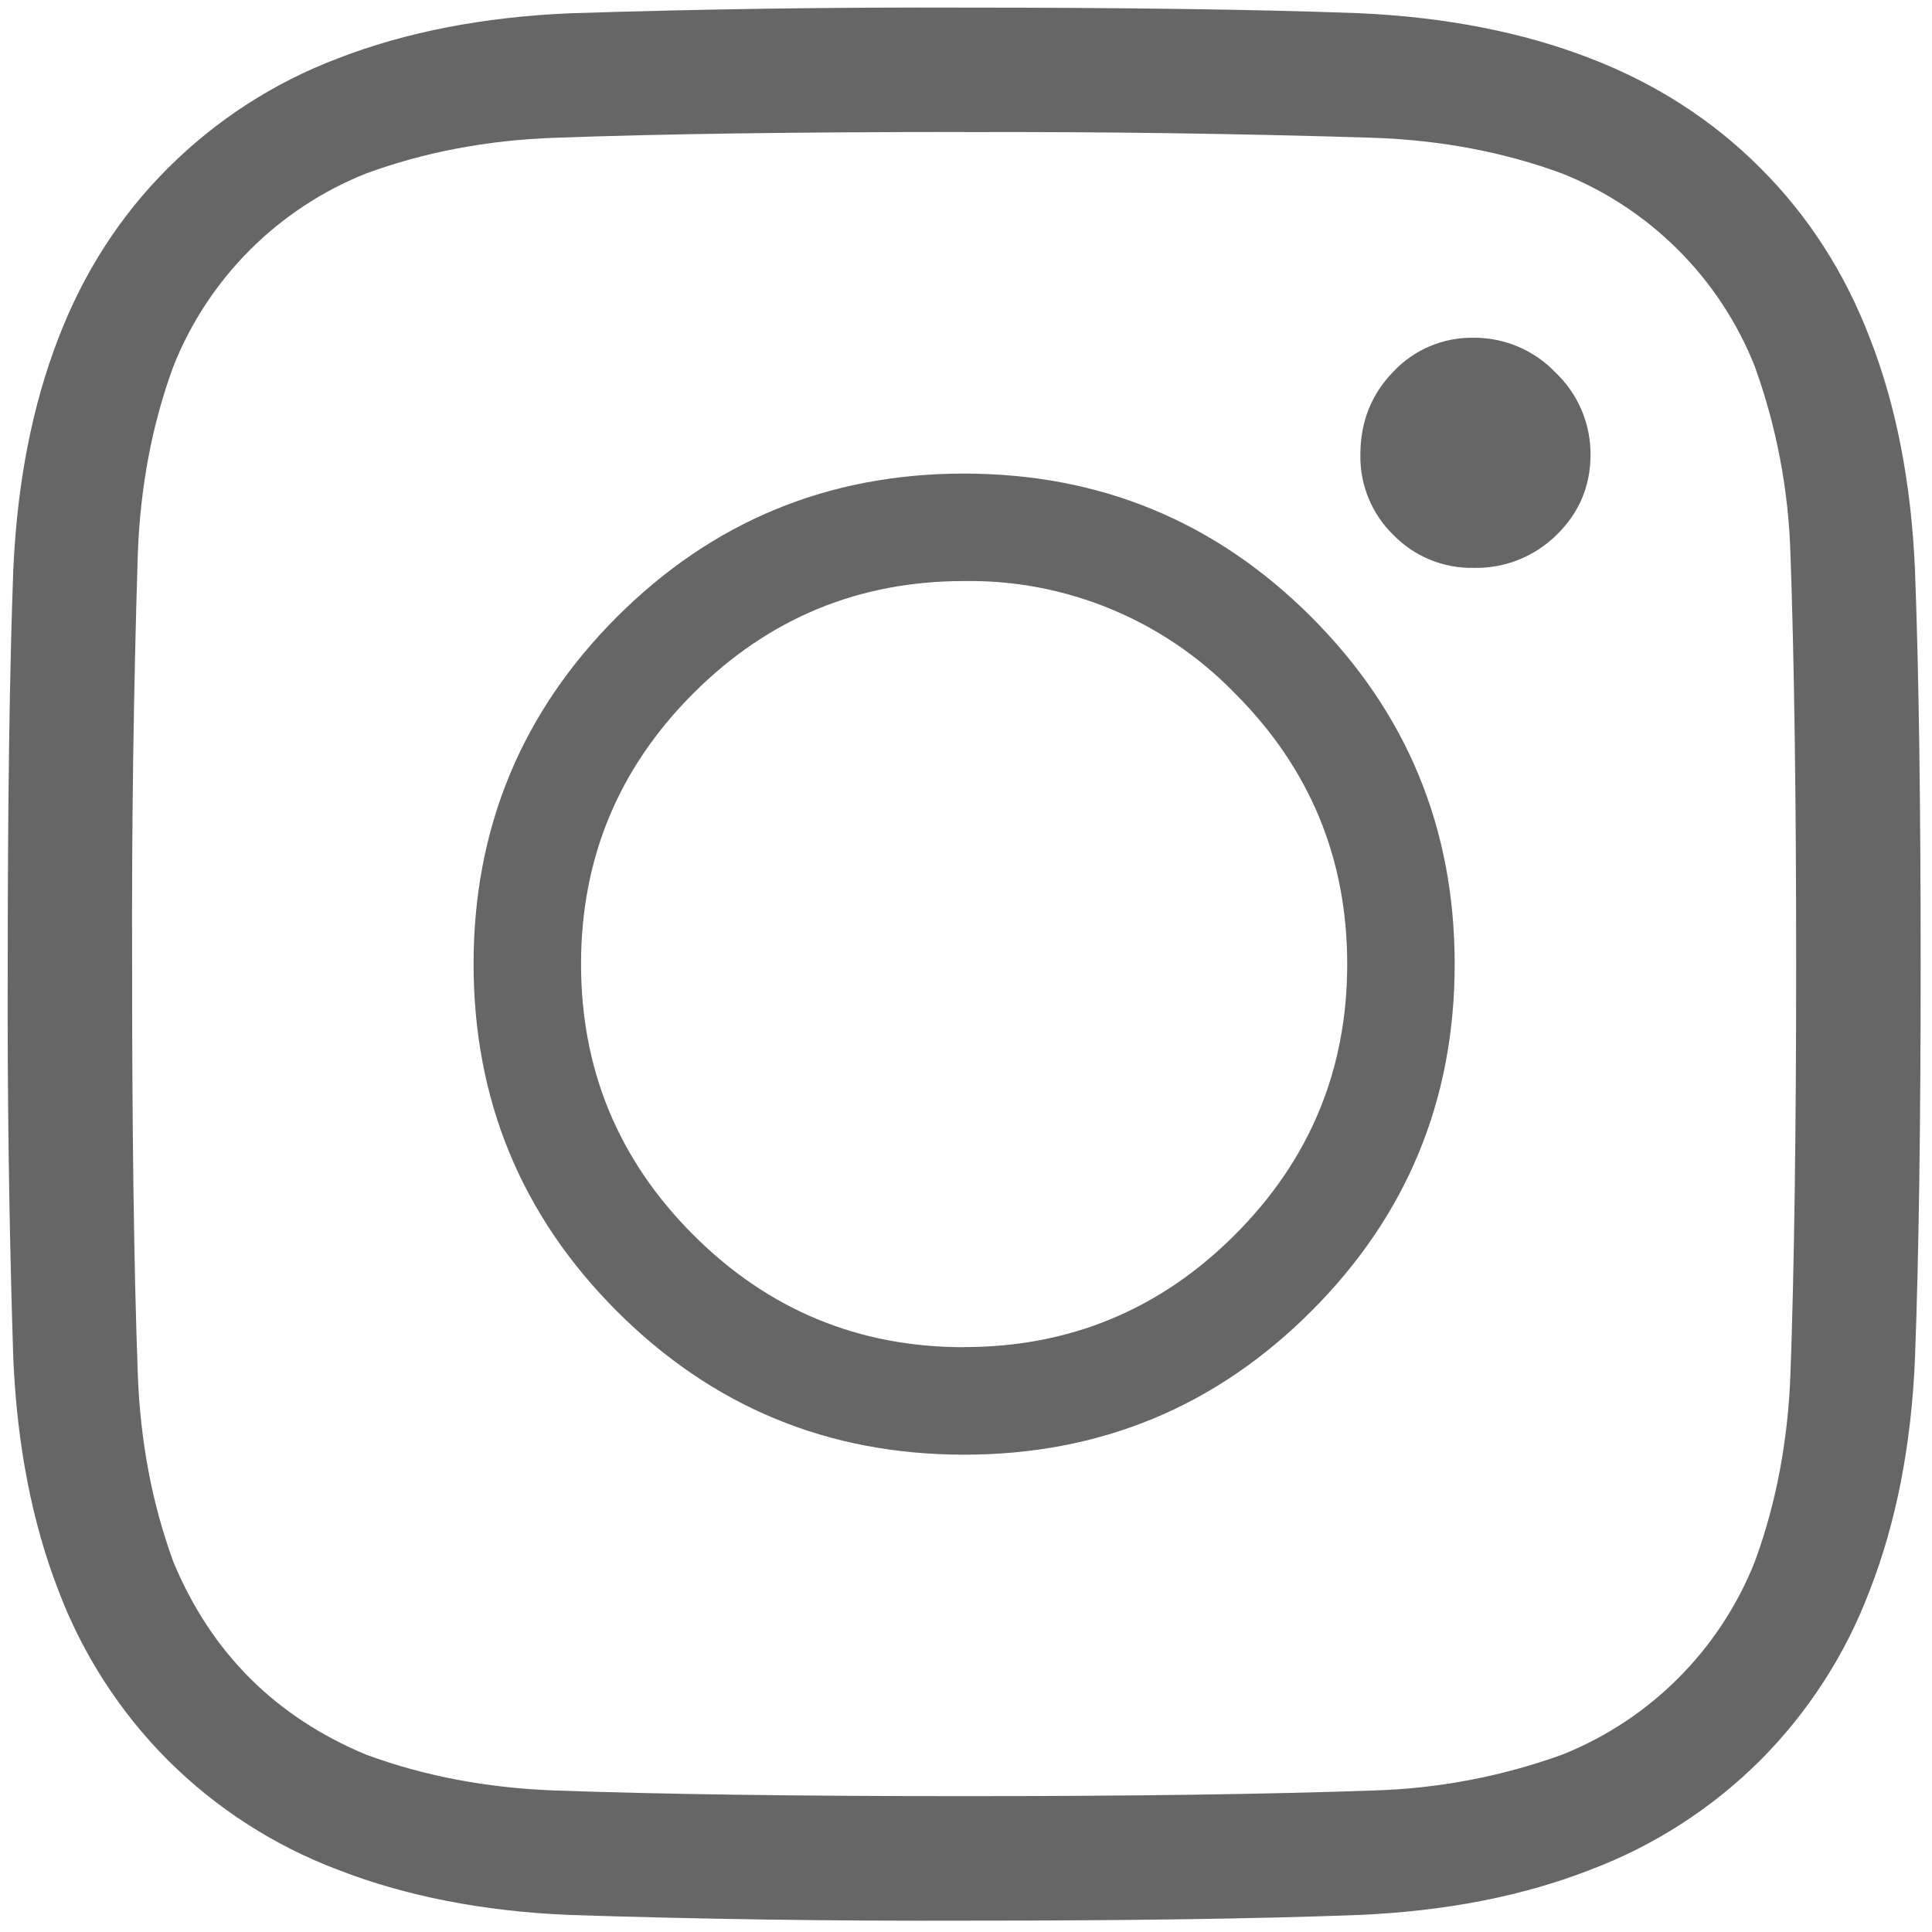
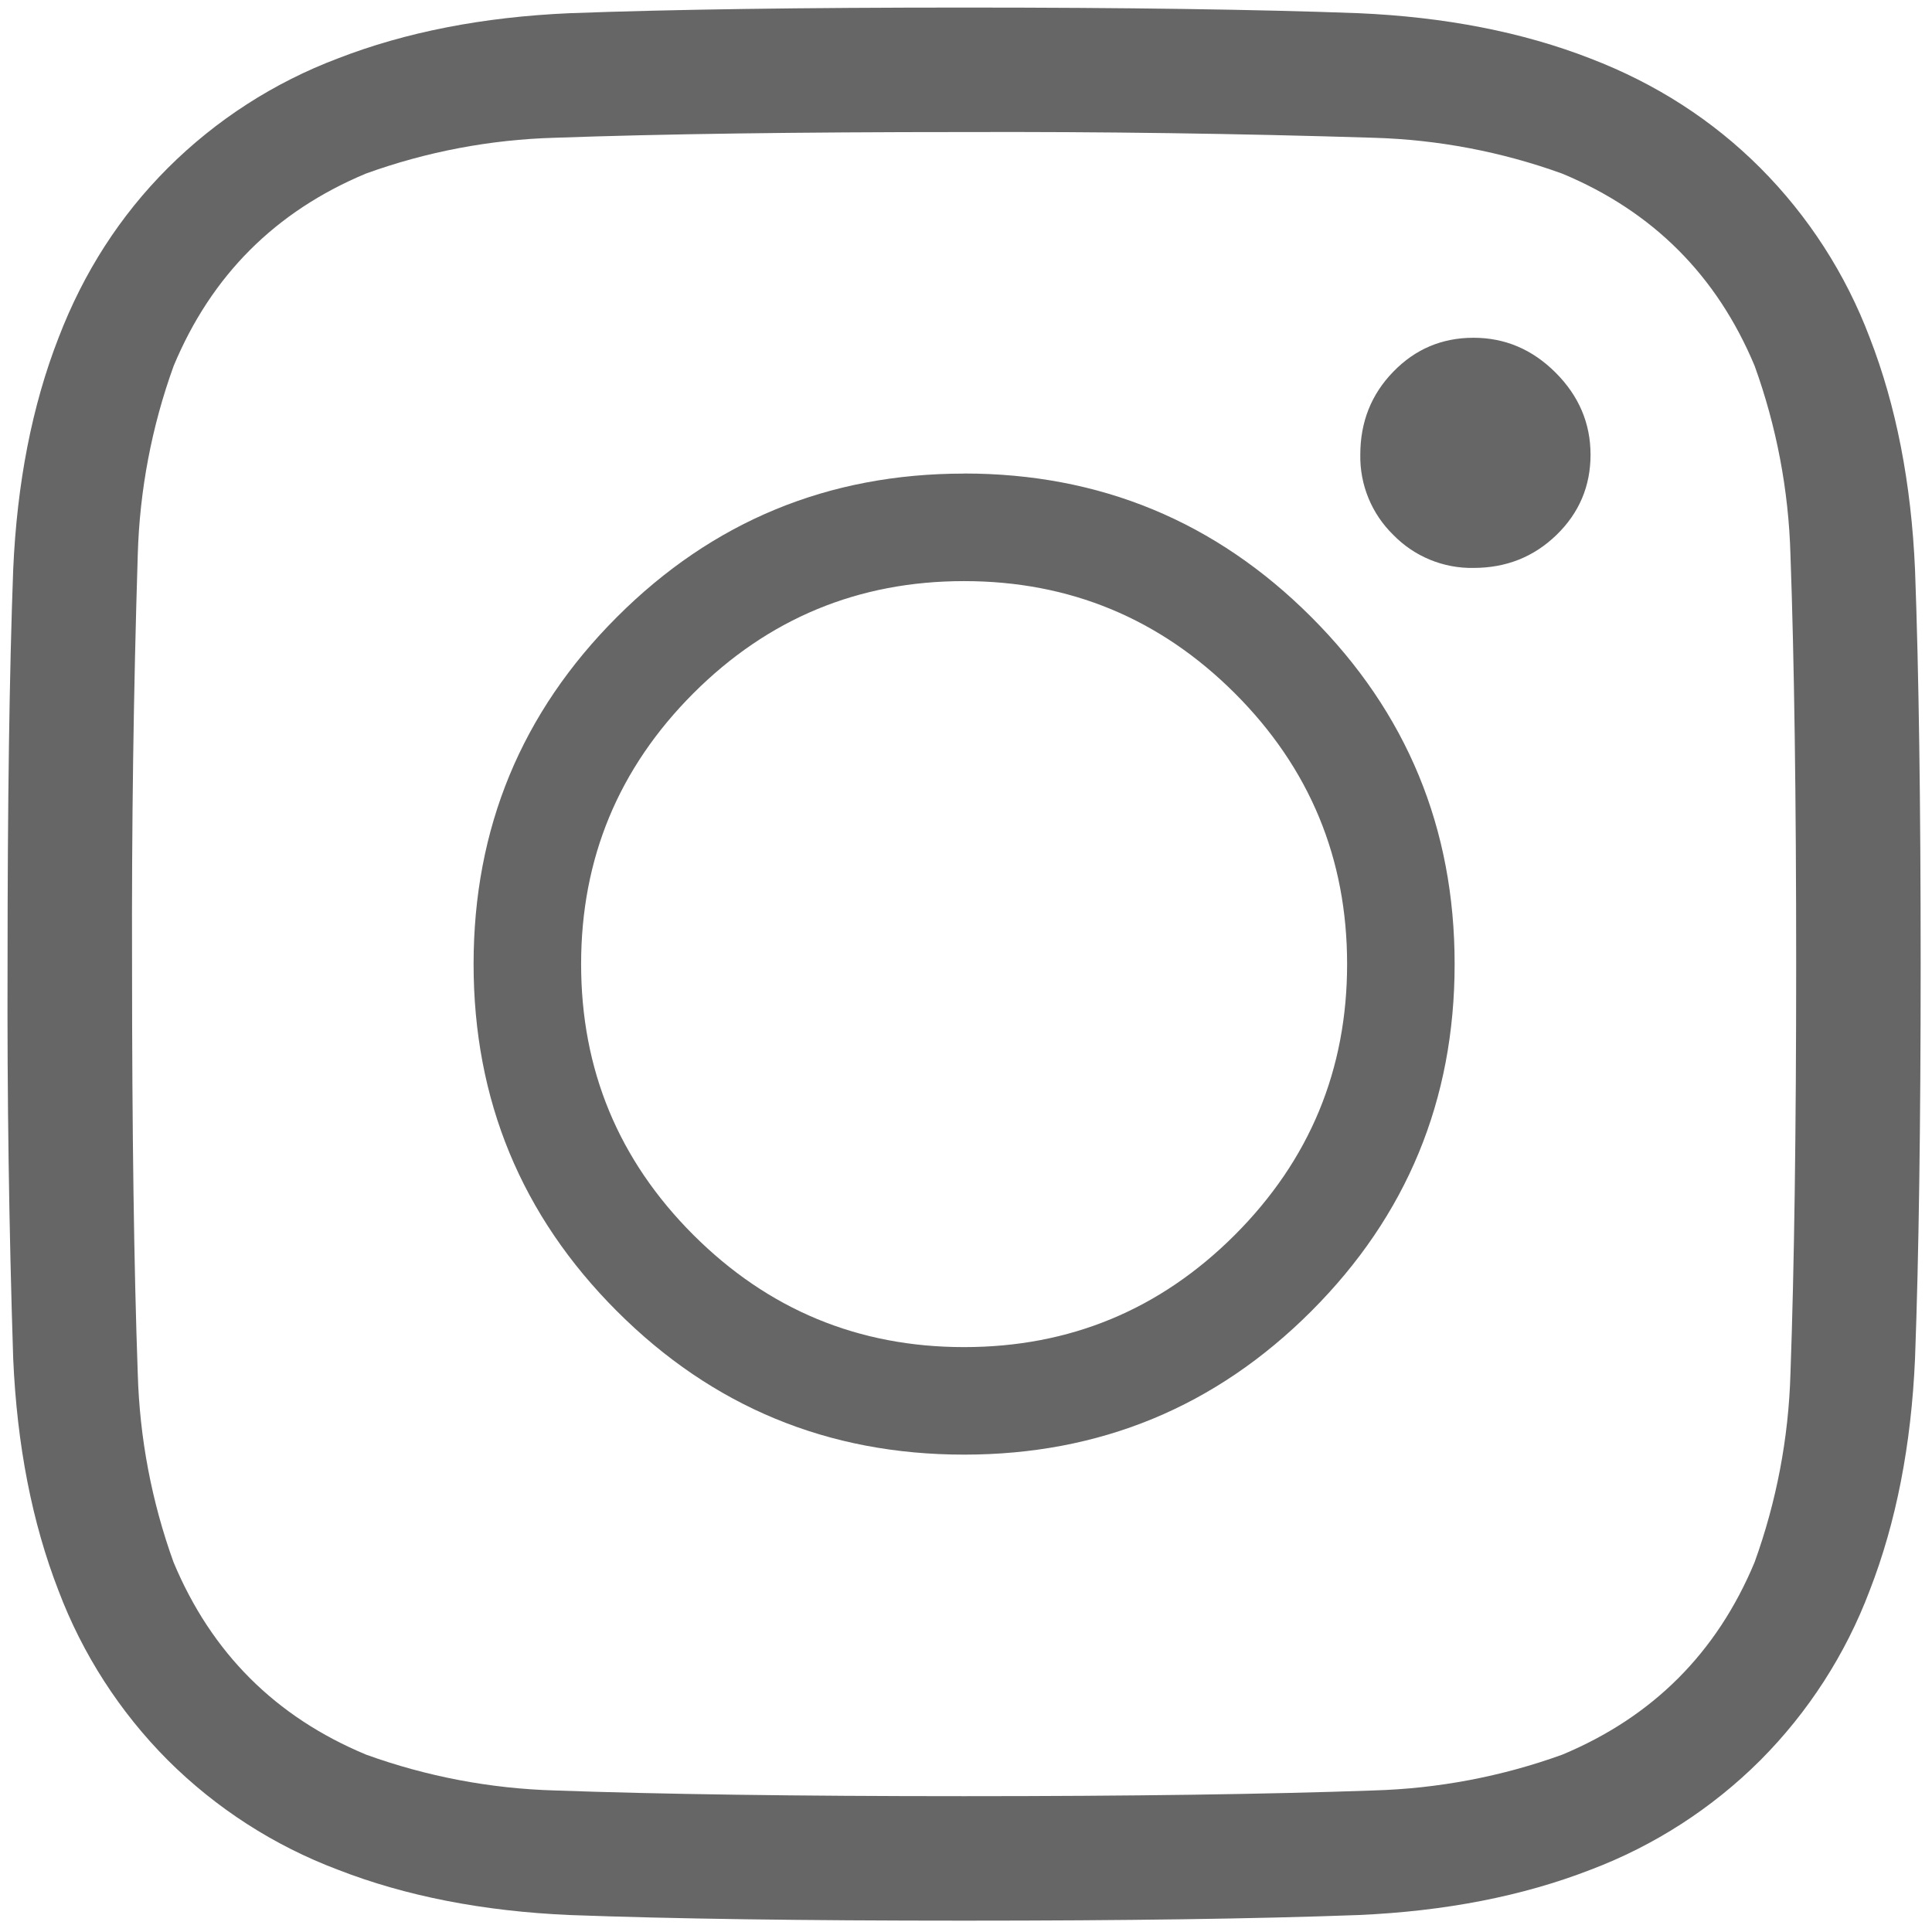
- <svg xmlns="http://www.w3.org/2000/svg" width="16" height="16" fill="none">
-   <path d="M7.984.063c1.334 0 2.422.015 3.266.046.719.032 1.36.157 1.922.375.541.209 1.01.51 1.406.907.396.395.698.864.906 1.406.22.562.344 1.203.375 1.922.032.843.047 1.932.047 3.265 0 1.334-.015 2.422-.047 3.266-.03.719-.156 1.36-.375 1.922a3.987 3.987 0 0 1-.906 1.406 3.987 3.987 0 0 1-1.406.906c-.563.22-1.203.344-1.922.375-.844.032-1.932.047-3.266.047a91.88 91.88 0 0 1-3.265-.047c-.719-.03-1.36-.156-1.922-.375a3.987 3.987 0 0 1-1.406-.906 3.987 3.987 0 0 1-.907-1.406C.266 12.609.141 11.969.11 11.25a91.735 91.735 0 0 1-.046-3.266c0-1.333.015-2.421.046-3.265.032-.719.157-1.36.375-1.922.209-.542.51-1.01.907-1.406A3.987 3.987 0 0 1 2.797.484C3.359.266 4 .141 4.719.11A91.733 91.733 0 0 1 7.984.063Zm0 1.03c-1.385 0-2.515.016-3.39.048-.563.02-1.084.12-1.563.296a2.853 2.853 0 0 0-1.594 1.594c-.177.48-.276 1-.296 1.563a98.83 98.83 0 0 0-.047 3.39c0 1.386.015 2.516.047 3.391.02.563.12 1.083.296 1.563.313.75.844 1.28 1.594 1.593.48.177 1 .276 1.563.297.875.031 2.005.047 3.39.047 1.386 0 2.516-.016 3.391-.047a5.015 5.015 0 0 0 1.563-.297 2.852 2.852 0 0 0 1.593-1.594c.177-.479.276-1 .297-1.562.031-.875.047-2.005.047-3.39 0-1.386-.016-2.516-.047-3.391a5.015 5.015 0 0 0-.297-1.563 2.853 2.853 0 0 0-1.594-1.594c-.479-.177-1-.276-1.562-.296a98.803 98.803 0 0 0-3.39-.047Zm0 10.063c.875 0 1.623-.31 2.243-.93.62-.62.93-1.367.93-2.242s-.31-1.622-.93-2.242a3.056 3.056 0 0 0-2.243-.93c-.875 0-1.622.31-2.242.93-.62.62-.93 1.367-.93 2.242s.31 1.623.93 2.243c.62.62 1.367.93 2.242.93Zm0-7.234c1.125 0 2.084.396 2.875 1.187.792.792 1.188 1.75 1.188 2.875s-.396 2.084-1.188 2.875c-.791.792-1.75 1.188-2.875 1.188s-2.083-.396-2.875-1.188c-.791-.791-1.187-1.75-1.187-2.875s.396-2.083 1.187-2.875c.792-.791 1.75-1.187 2.875-1.187Zm5.188-.156c0 .26-.094.481-.281.664a.949.949 0 0 1-.688.273.904.904 0 0 1-.664-.273.904.904 0 0 1-.273-.664c0-.271.09-.5.273-.688a.891.891 0 0 1 .664-.281.93.93 0 0 1 .68.289.93.93 0 0 1 .289.68Z" fill="#666" />
+ <svg xmlns="http://www.w3.org/2000/svg" width="23" height="23" fill="none">
+   <path d="M11.477.09c1.917 0 3.482.022 4.695.067 1.033.045 1.954.225 2.763.54.778.299 1.452.733 2.021 1.302a5.732 5.732 0 0 1 1.303 2.022c.314.808.494 1.729.539 2.762.045 1.213.067 2.778.067 4.694 0 1.917-.022 3.482-.067 4.695-.045 1.033-.225 1.954-.54 2.763a5.733 5.733 0 0 1-1.302 2.021 5.733 5.733 0 0 1-2.021 1.303c-.809.314-1.73.494-2.763.539-1.213.045-2.778.067-4.695.067-1.916 0-3.48-.022-4.694-.067-1.033-.045-1.954-.225-2.762-.54a5.732 5.732 0 0 1-2.022-1.302 5.733 5.733 0 0 1-1.303-2.021c-.314-.809-.494-1.73-.539-2.763a131.868 131.868 0 0 1-.067-4.695c0-1.916.022-3.48.067-4.694.045-1.033.225-1.954.54-2.762.299-.78.733-1.453 1.302-2.022A5.731 5.731 0 0 1 4.021.696C4.829.382 5.75.202 6.783.157 7.996.112 9.561.09 11.477.09Zm0 1.482c-1.991 0-3.616.023-4.873.068a7.21 7.21 0 0 0-2.247.426c-1.078.45-1.841 1.213-2.29 2.291a7.21 7.21 0 0 0-.427 2.247 142.032 142.032 0 0 0-.068 4.873c0 1.992.023 3.617.068 4.875a7.21 7.21 0 0 0 .426 2.246c.45 1.078 1.213 1.841 2.291 2.29a7.211 7.211 0 0 0 2.247.427c1.257.045 2.882.068 4.873.068 1.992 0 3.617-.023 4.875-.068a7.211 7.211 0 0 0 2.246-.426c1.078-.45 1.841-1.213 2.29-2.291a7.211 7.211 0 0 0 .427-2.246c.045-1.258.068-2.883.068-4.875 0-1.991-.023-3.616-.068-4.873a7.211 7.211 0 0 0-.426-2.247c-.45-1.078-1.213-1.841-2.291-2.29a7.21 7.21 0 0 0-2.246-.427 142.035 142.035 0 0 0-4.875-.068Zm0 14.465c1.258 0 2.333-.445 3.224-1.336.89-.891 1.336-1.966 1.336-3.224 0-1.257-.445-2.332-1.336-3.223-.891-.89-1.966-1.336-3.224-1.336-1.257 0-2.332.445-3.223 1.336-.89.891-1.336 1.966-1.336 3.223 0 1.258.445 2.333 1.336 3.224.891.89 1.966 1.336 3.223 1.336Zm0-10.4c1.618 0 2.995.57 4.133 1.708s1.707 2.515 1.707 4.132c0 1.618-.569 2.995-1.707 4.133-1.138 1.138-2.515 1.707-4.133 1.707-1.617 0-2.994-.569-4.132-1.707-1.138-1.138-1.707-2.515-1.707-4.133 0-1.617.569-2.994 1.707-4.132 1.138-1.138 2.515-1.707 4.132-1.707Zm7.458-.224c0 .374-.135.693-.405.955s-.599.393-.988.393a1.3 1.3 0 0 1-.955-.393 1.3 1.3 0 0 1-.393-.955c0-.39.131-.719.393-.988.262-.27.58-.404.955-.404.374 0 .7.138.977.415.277.277.416.603.416.977Z" fill="#666" />
</svg>
